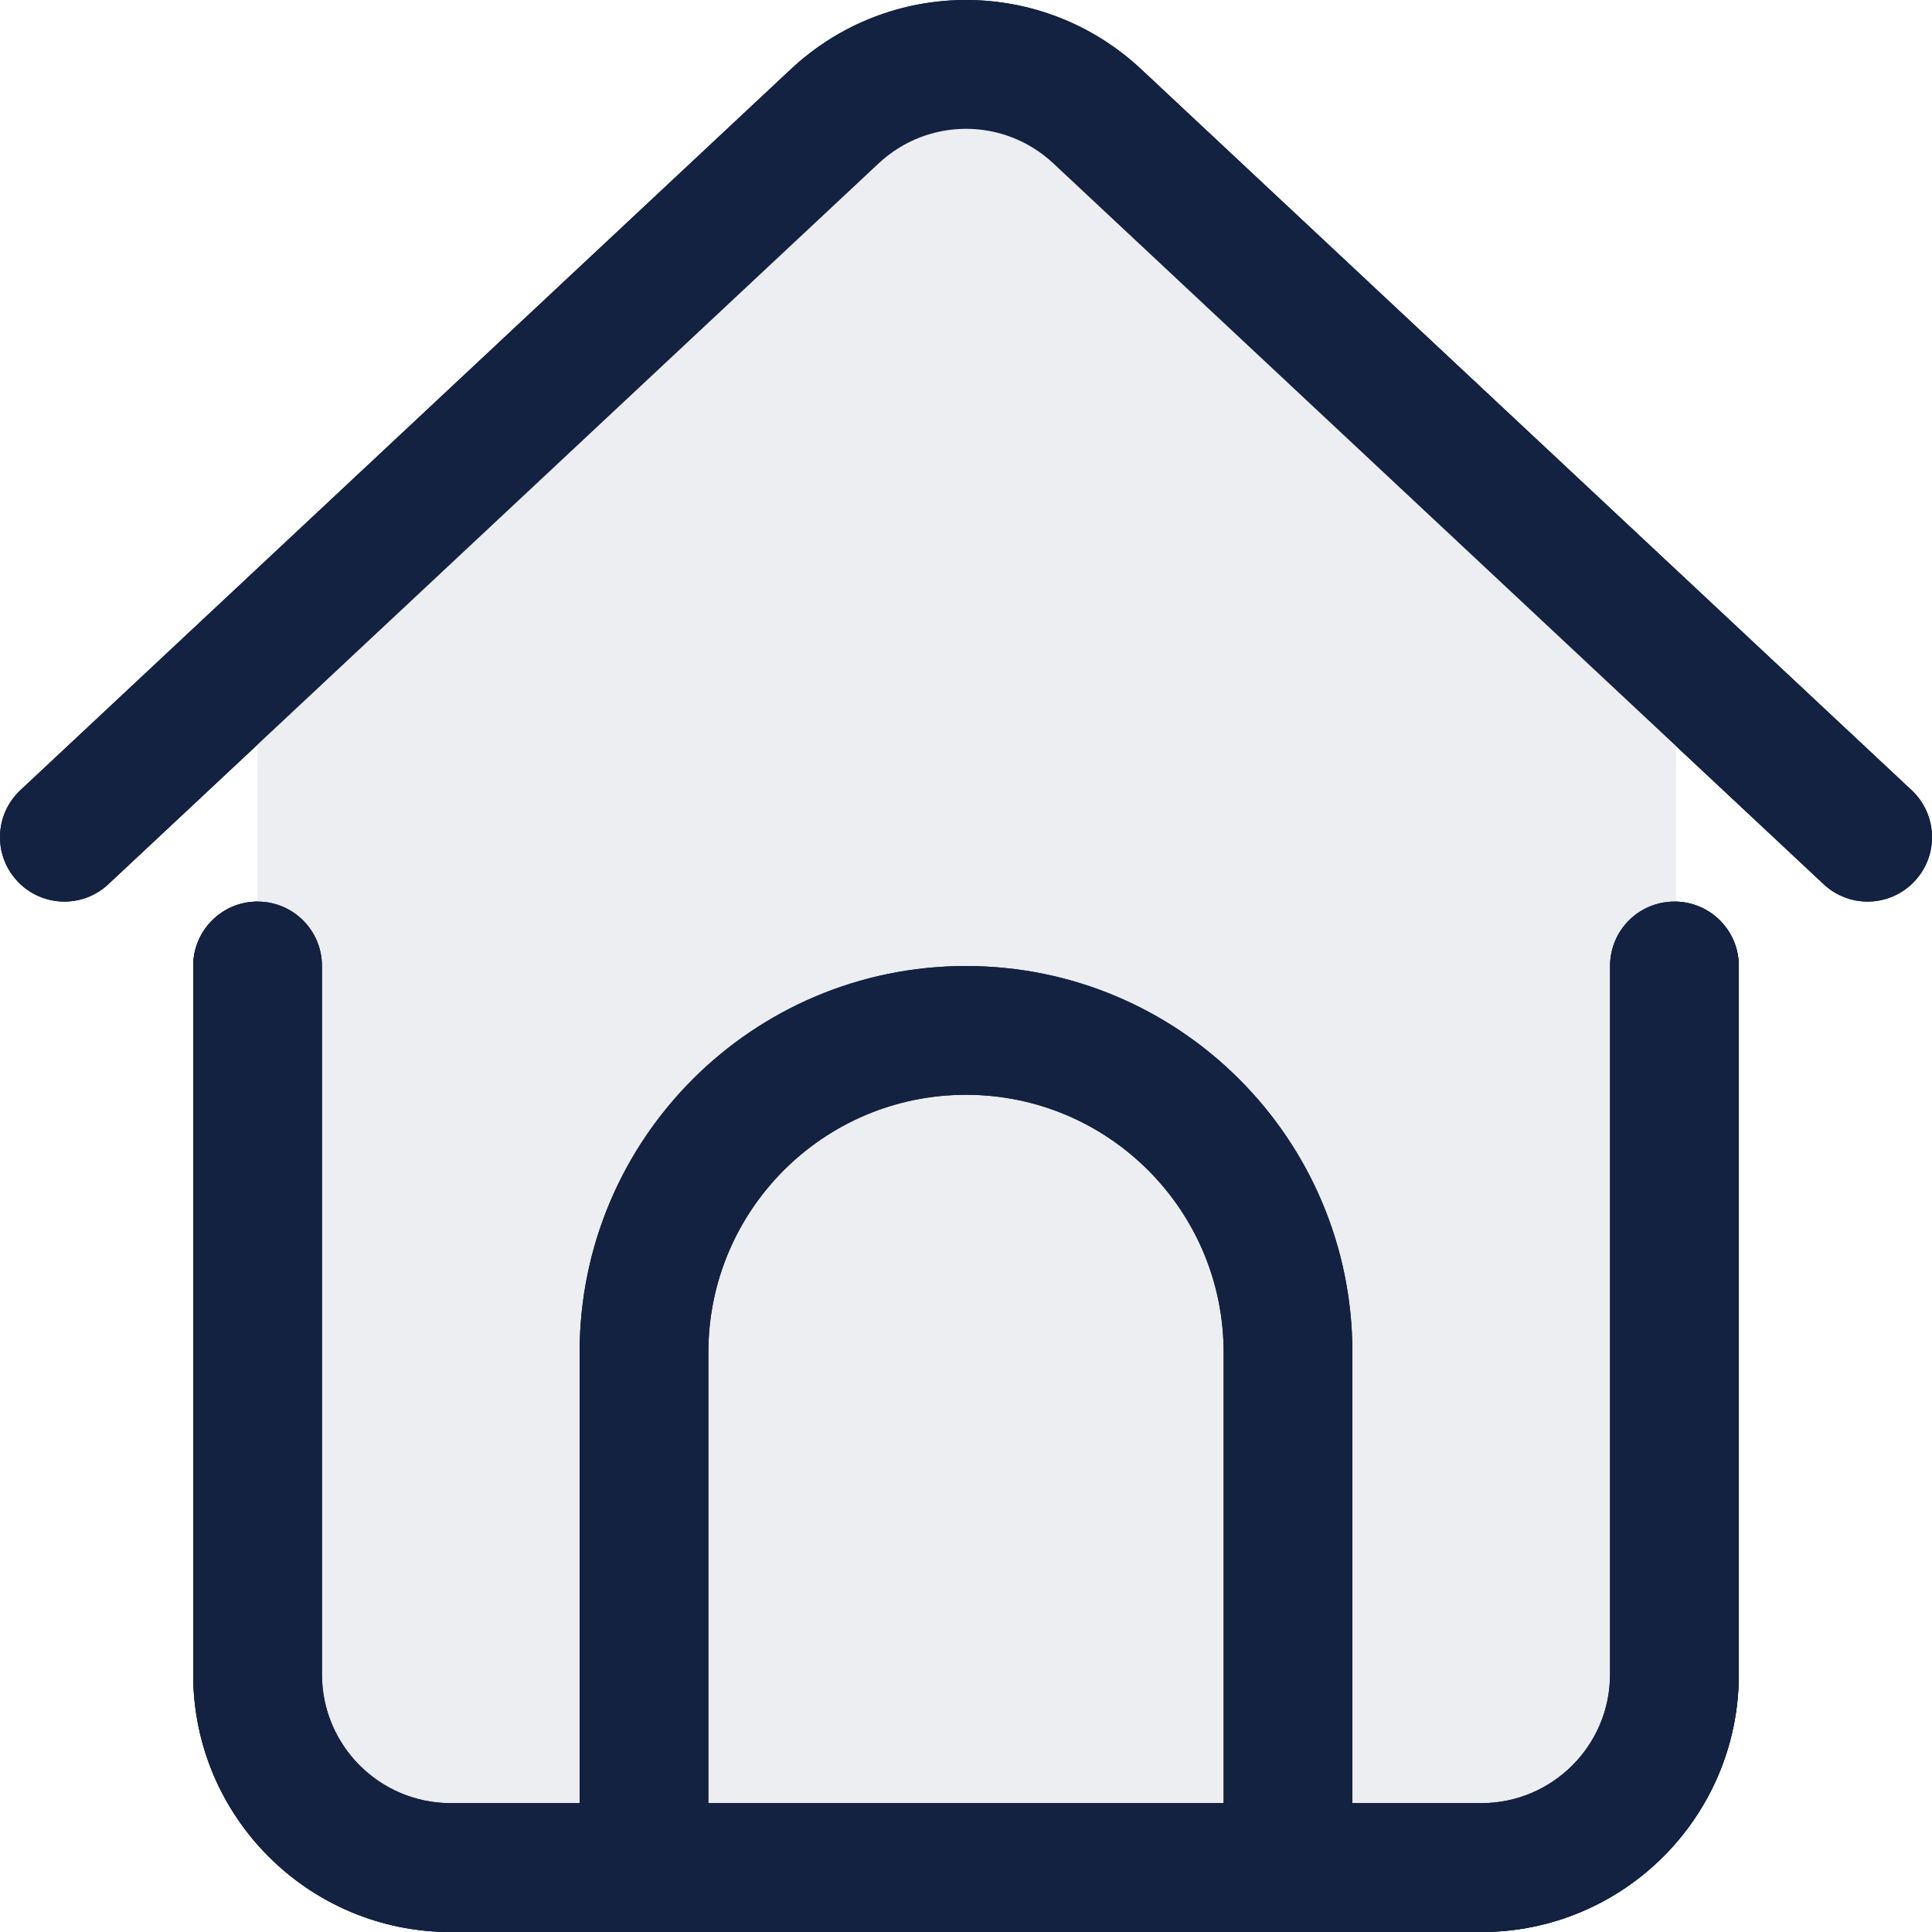
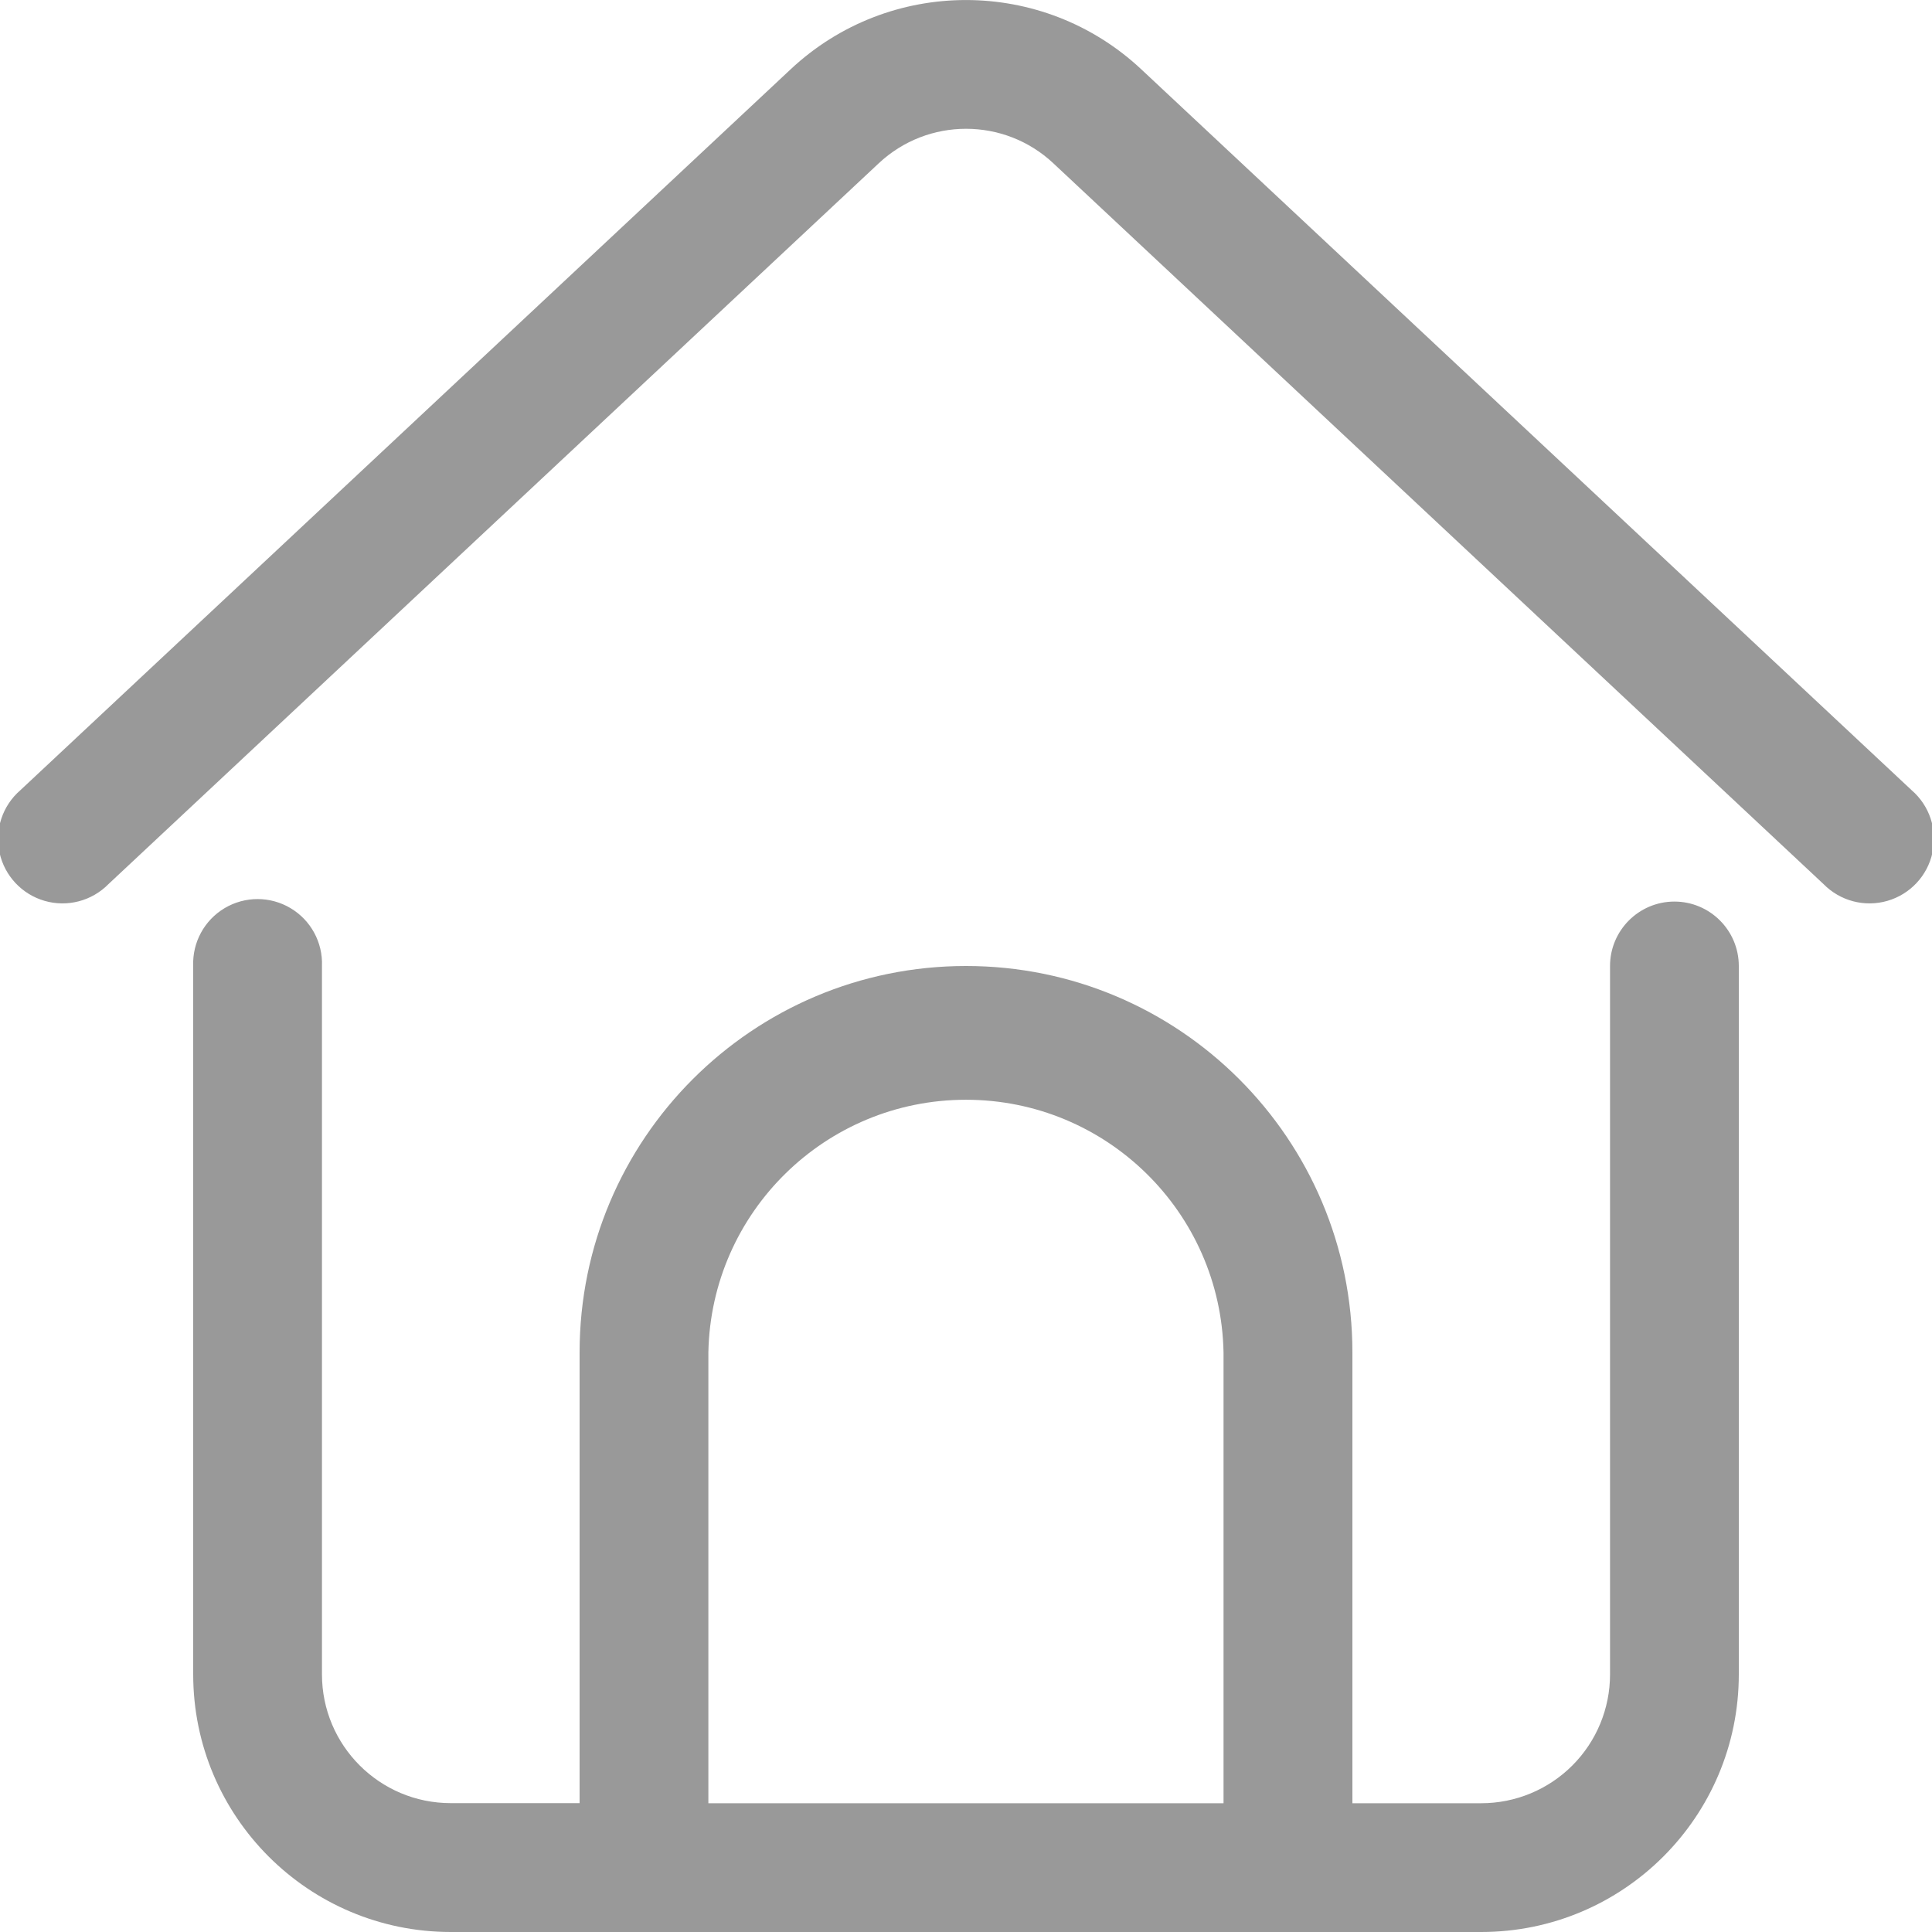
- <svg xmlns="http://www.w3.org/2000/svg" width="20" height="20" viewBox="-1054 4906 20 20">
-   <g>
-     <g transform="matrix(1,0,0,1,-1056,4904)">
-       <path d="M 4.665 11.383 L 4.665 8.839 L 11.761 2.413 L 19.348 8.839 L 19.348 19.996 L 17.94 21.403 L 5.826 21.403 L 4.665 20.243 L 4.665 11.383 Z" fill="#edeef1" fill-rule="evenodd" />
-       <path d="M 29.333 38.667 L 29.333 43.333 L 24 43.333 L 24 38.667 C 24 37.194 25.194 36 26.667 36 C 28.139 36 29.333 37.194 29.333 38.667 Z" transform="matrix(1,0,0,1,-14.66664,-22.66668)" fill="#fff4ed" fill-rule="evenodd" />
-       <g transform="matrix(1,0,0,1,2.000037,1.99999)">
-         <path d="M 11.095 3.692 C 11.606 3.214 12.394 3.214 12.905 3.692 L 20.878 11.153 C 21.147 11.405 21.569 11.391 21.82 11.122 C 22.072 10.853 22.058 10.432 21.789 10.18 L 13.816 2.719 C 12.793 1.76 11.207 1.76 10.184 2.719 L 2.211 10.18 C 1.942 10.432 1.928 10.853 2.18 11.122 C 2.432 11.391 2.853 11.405 3.122 11.153 L 11.095 3.692 Z" transform="matrix(1,0,0,1,-2.000037,-1.99999)" fill="#132241" fill-rule="evenodd" />
-         <path d="M 23.333 30 C 23.702 30 24 30.298 24 30.667 L 24 38 C 24 39.473 22.806 40.667 21.333 40.667 L 10.667 40.667 C 9.194 40.667 8 39.473 8 38 L 8 30.667 C 8 30.298 8.298 30 8.667 30 C 9.035 30 9.333 30.298 9.333 30.667 L 9.333 38 C 9.333 38.736 9.93 39.333 10.667 39.333 L 12 39.333 L 12 34.667 C 12 32.458 13.791 30.667 16 30.667 C 18.209 30.667 20 32.458 20 34.667 L 20 39.333 L 21.333 39.333 C 22.07 39.333 22.667 38.736 22.667 38 L 22.667 30.667 C 22.667 30.298 22.965 30 23.333 30 Z M 18.667 34.667 L 18.667 39.333 L 13.333 39.333 L 13.333 34.667 C 13.333 33.194 14.527 32 16 32 C 17.473 32 18.667 33.194 18.667 34.667 Z" transform="matrix(1,0,0,1,-6.000012,-20.66666)" fill="#132241" fill-rule="evenodd" />
-       </g>
+ <svg xmlns="http://www.w3.org/2000/svg" width="20" height="20" viewBox="0 0 20 20">
+   <g id="Home" transform="translate(-2 -2)">
+     <g id="Group_23594" data-name="Group 23594" transform="translate(2 2)">
+       <path id="Path_629" data-name="Path 629" d="M11.095,3.692a1.322,1.322,0,0,1,1.811,0l7.972,7.461a.667.667,0,1,0,.911-.973L13.816,2.719a2.655,2.655,0,0,0-3.633,0L2.211,10.18a.667.667,0,1,0,.911.973Z" transform="translate(-2 -2)" fill="#999" />
+       <path id="Path_630" data-name="Path 630" d="M23.333,30a.667.667,0,0,1,.667.667V38a2.667,2.667,0,0,1-2.667,2.667H10.667A2.667,2.667,0,0,1,8,38V30.667a.667.667,0,1,1,1.333,0V38a1.333,1.333,0,0,0,1.333,1.333H12V34.667a4,4,0,0,1,8,0v4.667h1.333A1.333,1.333,0,0,0,22.667,38V30.667A.667.667,0,0,1,23.333,30Zm-4.667,4.667v4.667H13.333V34.667a2.667,2.667,0,0,1,5.333,0Z" transform="translate(-6 -20.667)" fill="#999" fill-rule="evenodd" />
    </g>
-     <path d="M 4.665 11.383 L 4.665 8.839 L 11.761 2.413 L 19.348 8.839 L 19.348 19.996 L 17.94 21.403 L 5.826 21.403 L 4.665 20.243 L 4.665 11.383 Z" transform="matrix(1,0,0,1,-1056,4904)" fill="#edeef1" fill-rule="evenodd" />
-     <g transform="matrix(1,0,0,1,-1054,4906)">
-       <path d="M 11.095 3.692 C 11.606 3.214 12.394 3.214 12.905 3.692 L 20.878 11.153 C 21.147 11.405 21.569 11.391 21.82 11.122 C 22.072 10.853 22.058 10.432 21.789 10.18 L 13.816 2.719 C 12.793 1.76 11.207 1.76 10.184 2.719 L 2.211 10.18 C 1.942 10.432 1.928 10.853 2.18 11.122 C 2.432 11.391 2.853 11.405 3.122 11.153 L 11.095 3.692 Z" transform="matrix(1,0,0,1,-2.000037,-1.99999)" fill="#132241" fill-rule="evenodd" />
-       <path d="M 23.333 30 C 23.702 30 24 30.298 24 30.667 L 24 38 C 24 39.473 22.806 40.667 21.333 40.667 L 10.667 40.667 C 9.194 40.667 8 39.473 8 38 L 8 30.667 C 8 30.298 8.298 30 8.667 30 C 9.035 30 9.333 30.298 9.333 30.667 L 9.333 38 C 9.333 38.736 9.93 39.333 10.667 39.333 L 12 39.333 L 12 34.667 C 12 32.458 13.791 30.667 16 30.667 C 18.209 30.667 20 32.458 20 34.667 L 20 39.333 L 21.333 39.333 C 22.07 39.333 22.667 38.736 22.667 38 L 22.667 30.667 C 22.667 30.298 22.965 30 23.333 30 Z M 18.667 34.667 L 18.667 39.333 L 13.333 39.333 L 13.333 34.667 C 13.333 33.194 14.527 32 16 32 C 17.473 32 18.667 33.194 18.667 34.667 Z" transform="matrix(1,0,0,1,-6.000012,-20.66666)" fill="#132241" fill-rule="evenodd" />
-     </g>
-     <path d="M 23.333 30 C 23.702 30 24 30.298 24 30.667 L 24 38 C 24 39.473 22.806 40.667 21.333 40.667 L 10.667 40.667 C 9.194 40.667 8 39.473 8 38 L 8 30.667 C 8 30.298 8.298 30 8.667 30 C 9.035 30 9.333 30.298 9.333 30.667 L 9.333 38 C 9.333 38.736 9.93 39.333 10.667 39.333 L 12 39.333 L 12 34.667 C 12 32.458 13.791 30.667 16 30.667 C 18.209 30.667 20 32.458 20 34.667 L 20 39.333 L 21.333 39.333 C 22.07 39.333 22.667 38.736 22.667 38 L 22.667 30.667 C 22.667 30.298 22.965 30 23.333 30 Z M 18.667 34.667 L 18.667 39.333 L 13.333 39.333 L 13.333 34.667 C 13.333 33.194 14.527 32 16 32 C 17.473 32 18.667 33.194 18.667 34.667 Z" transform="matrix(1,0,0,1,-1060,4885.333)" fill="#132241" fill-rule="evenodd" />
  </g>
</svg>
